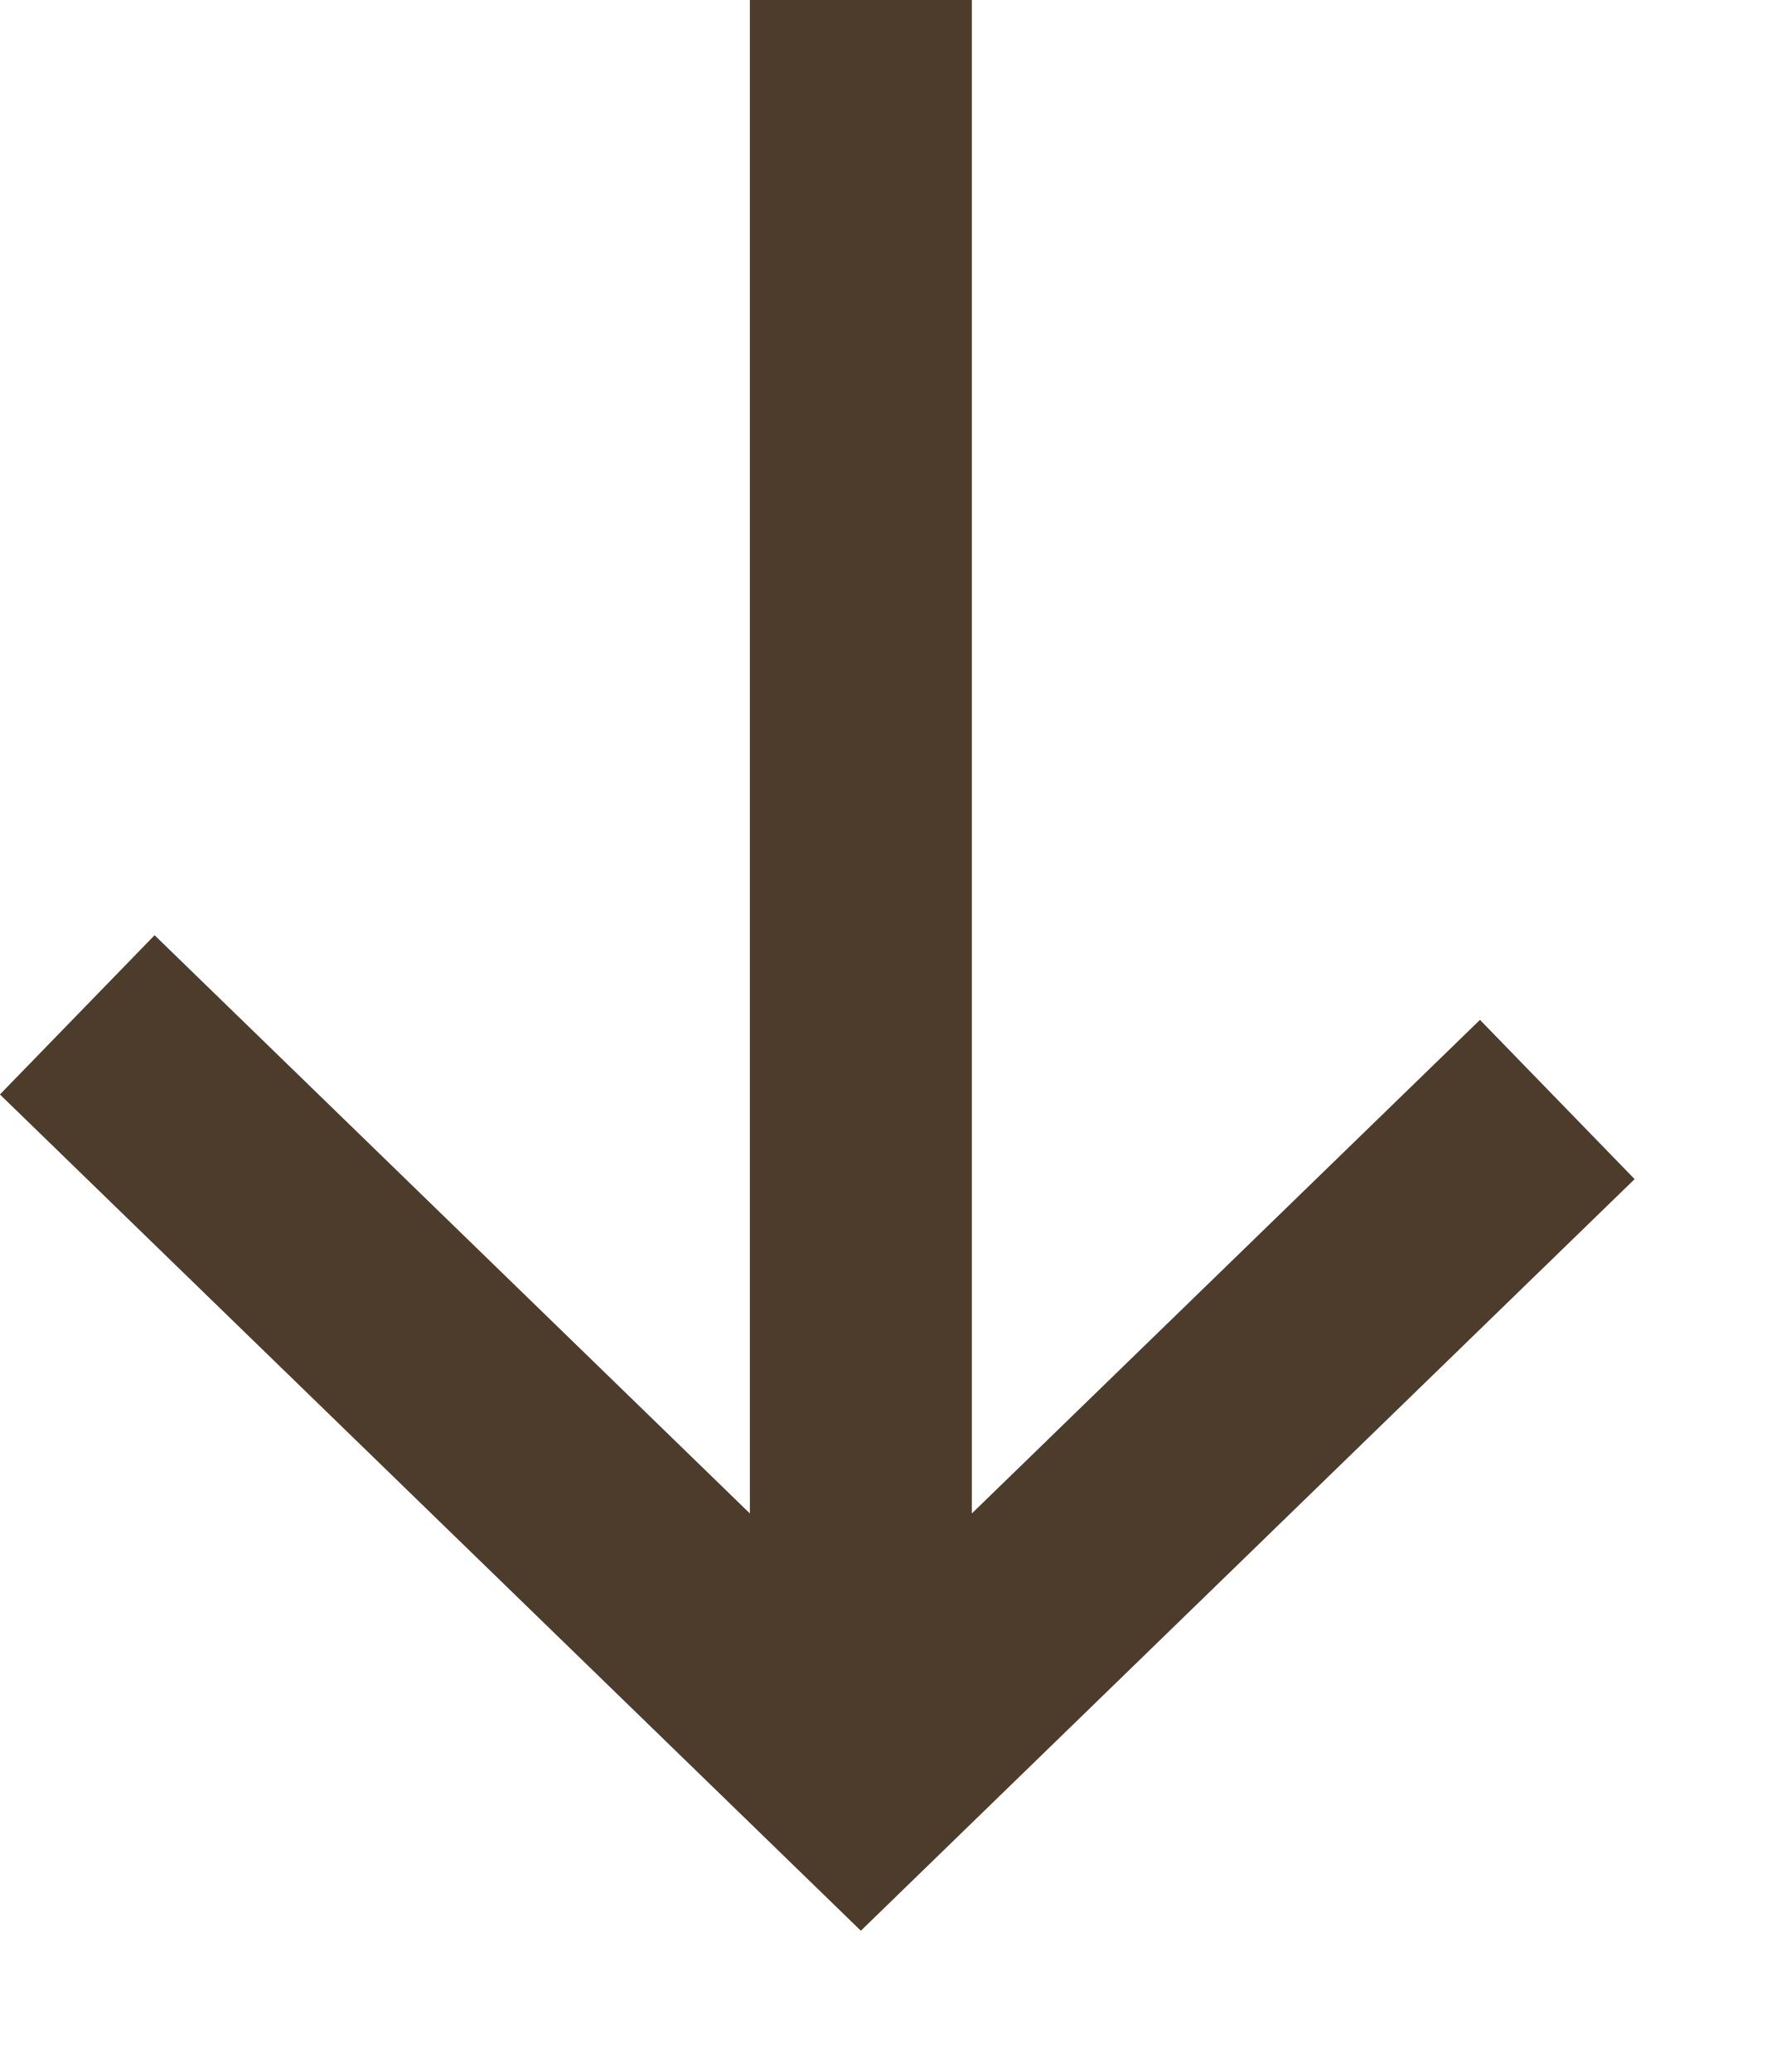
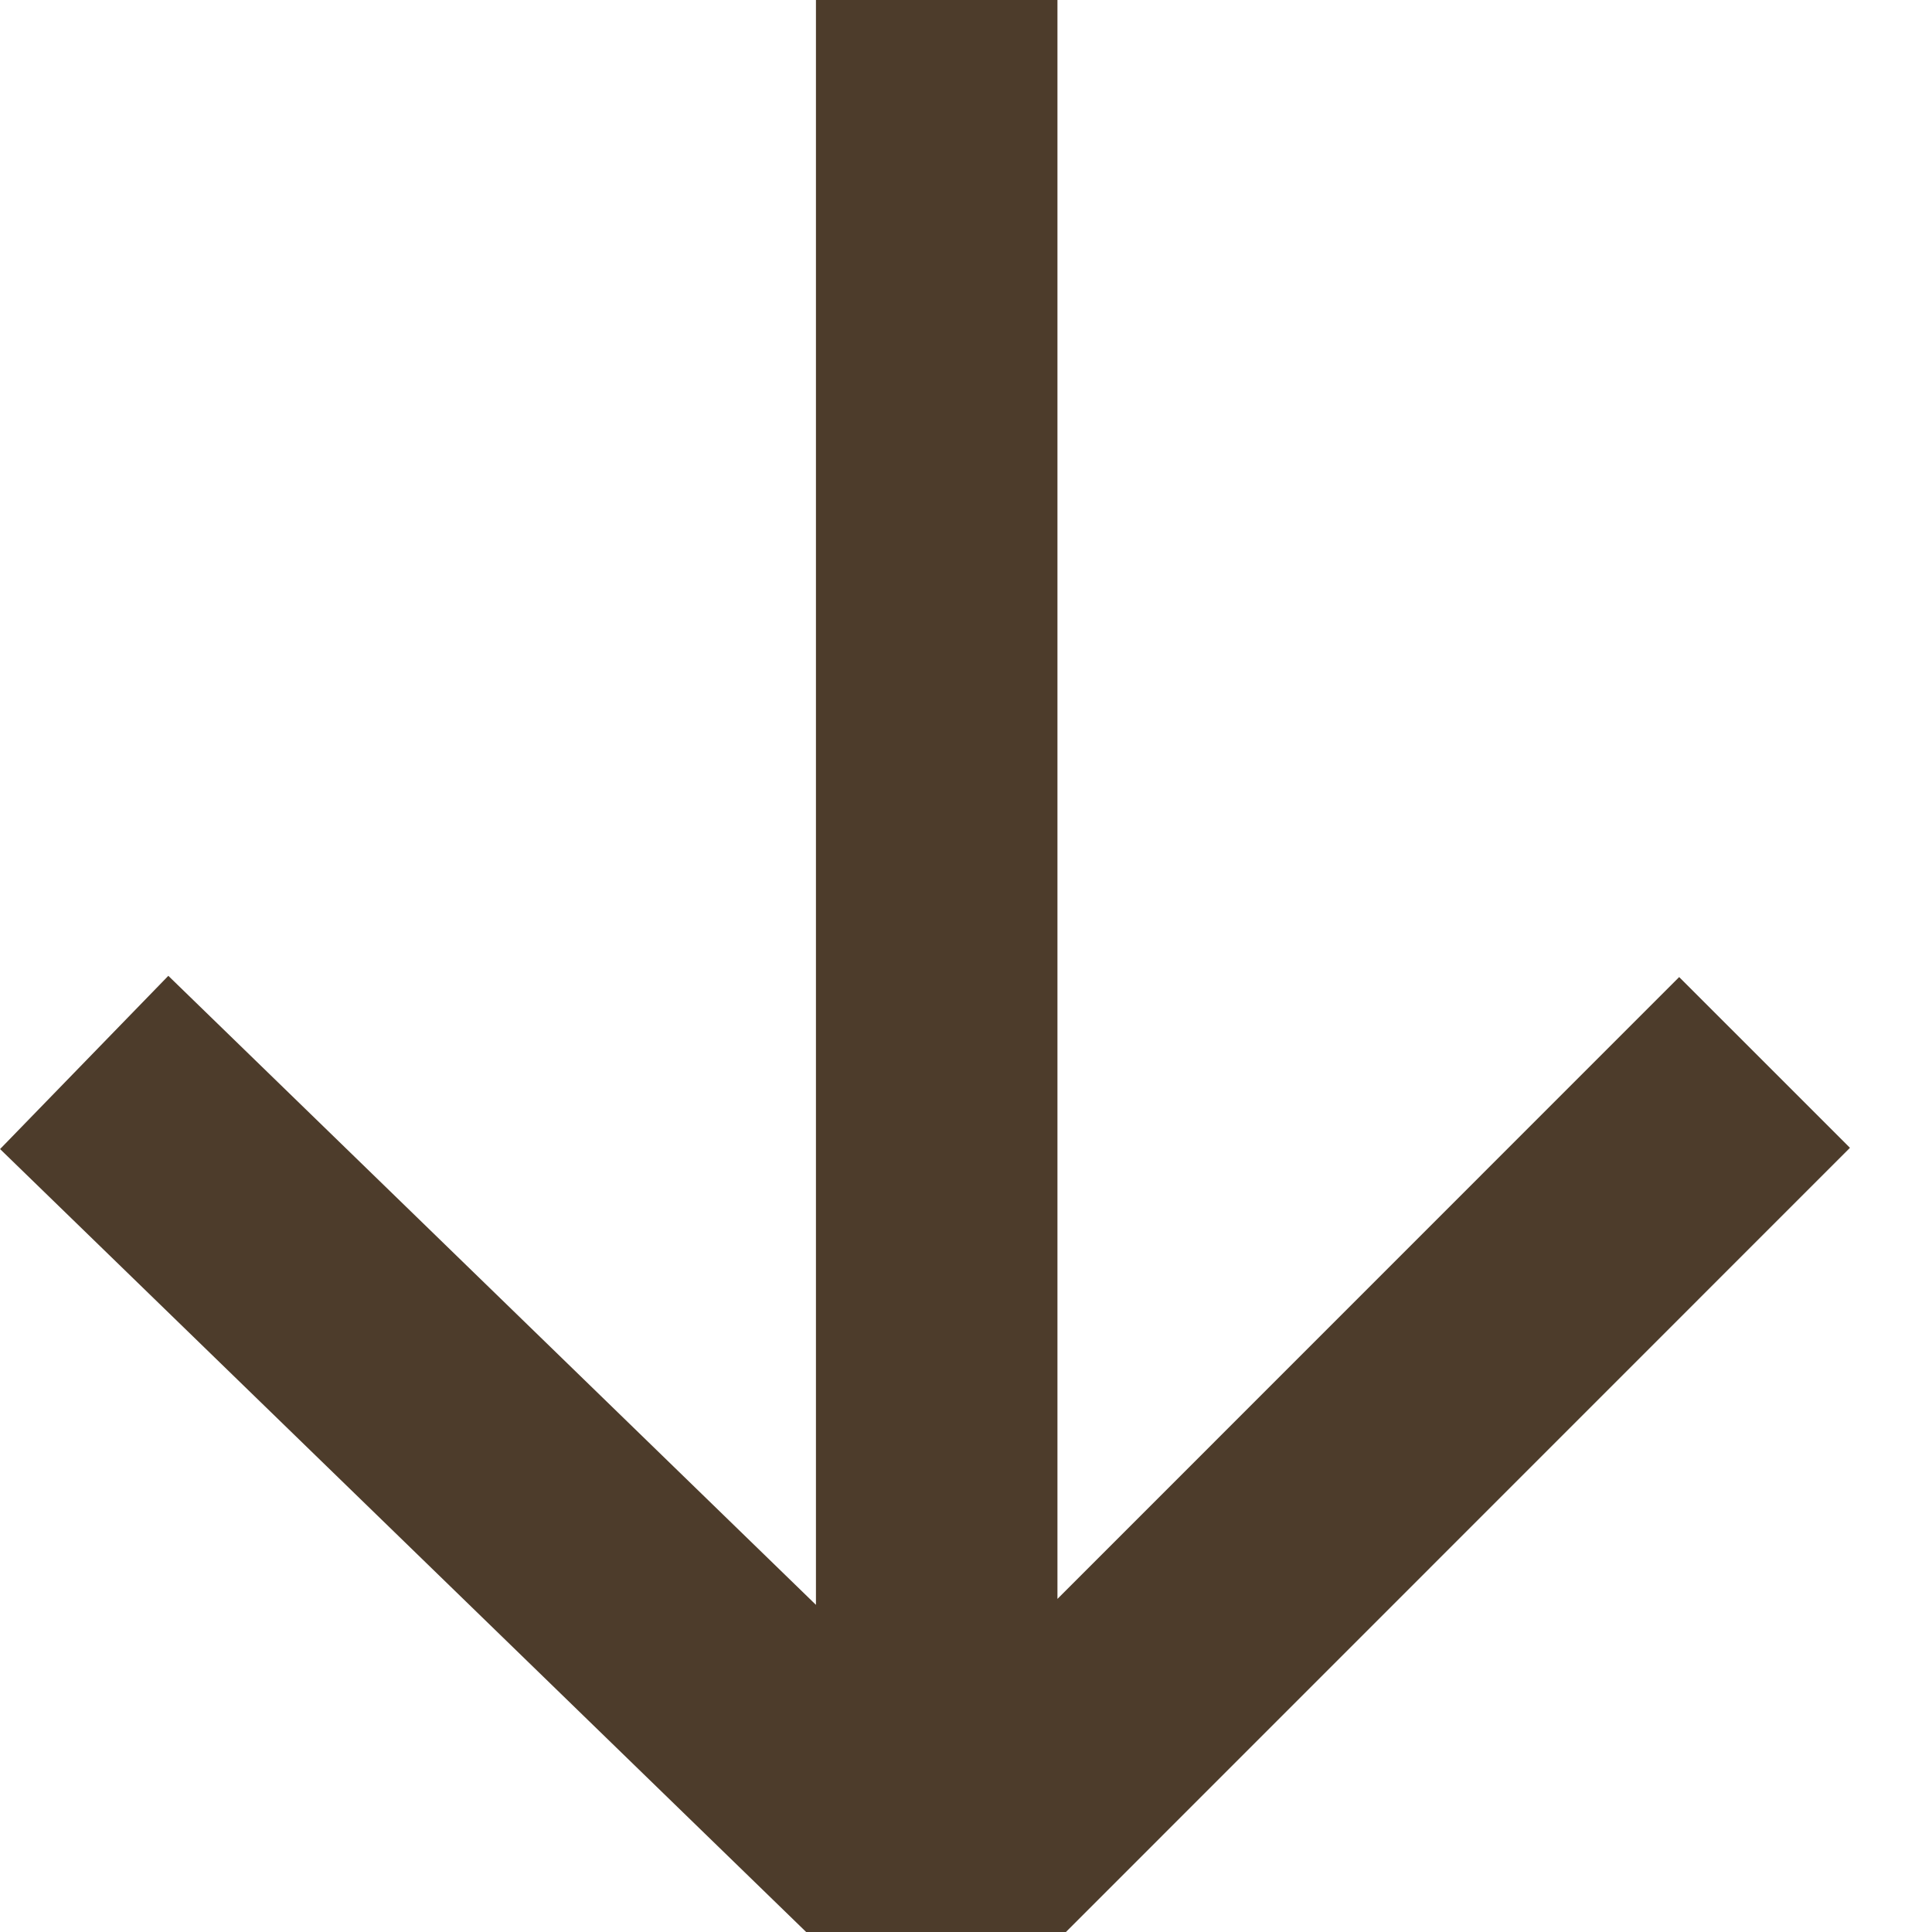
- <svg xmlns="http://www.w3.org/2000/svg" width="12" height="14" viewBox="0 0 12 14" fill="none">
-   <path d="M0.522 6.857L5.817 12L10.523 7.429M5.817 12L5.817 -1.2504e-07" stroke="#4D3C2B" stroke-width="1.5" />
+ <svg xmlns="http://www.w3.org/2000/svg" width="12" height="12" viewBox="0 0 12 12" fill="none">
+   <path d="M10.96 6.599L5.818 11.742L0.523 6.599M5.818 11.742L5.818 -0.258" stroke="#4D3C2B" stroke-width="1.5" />
</svg>
